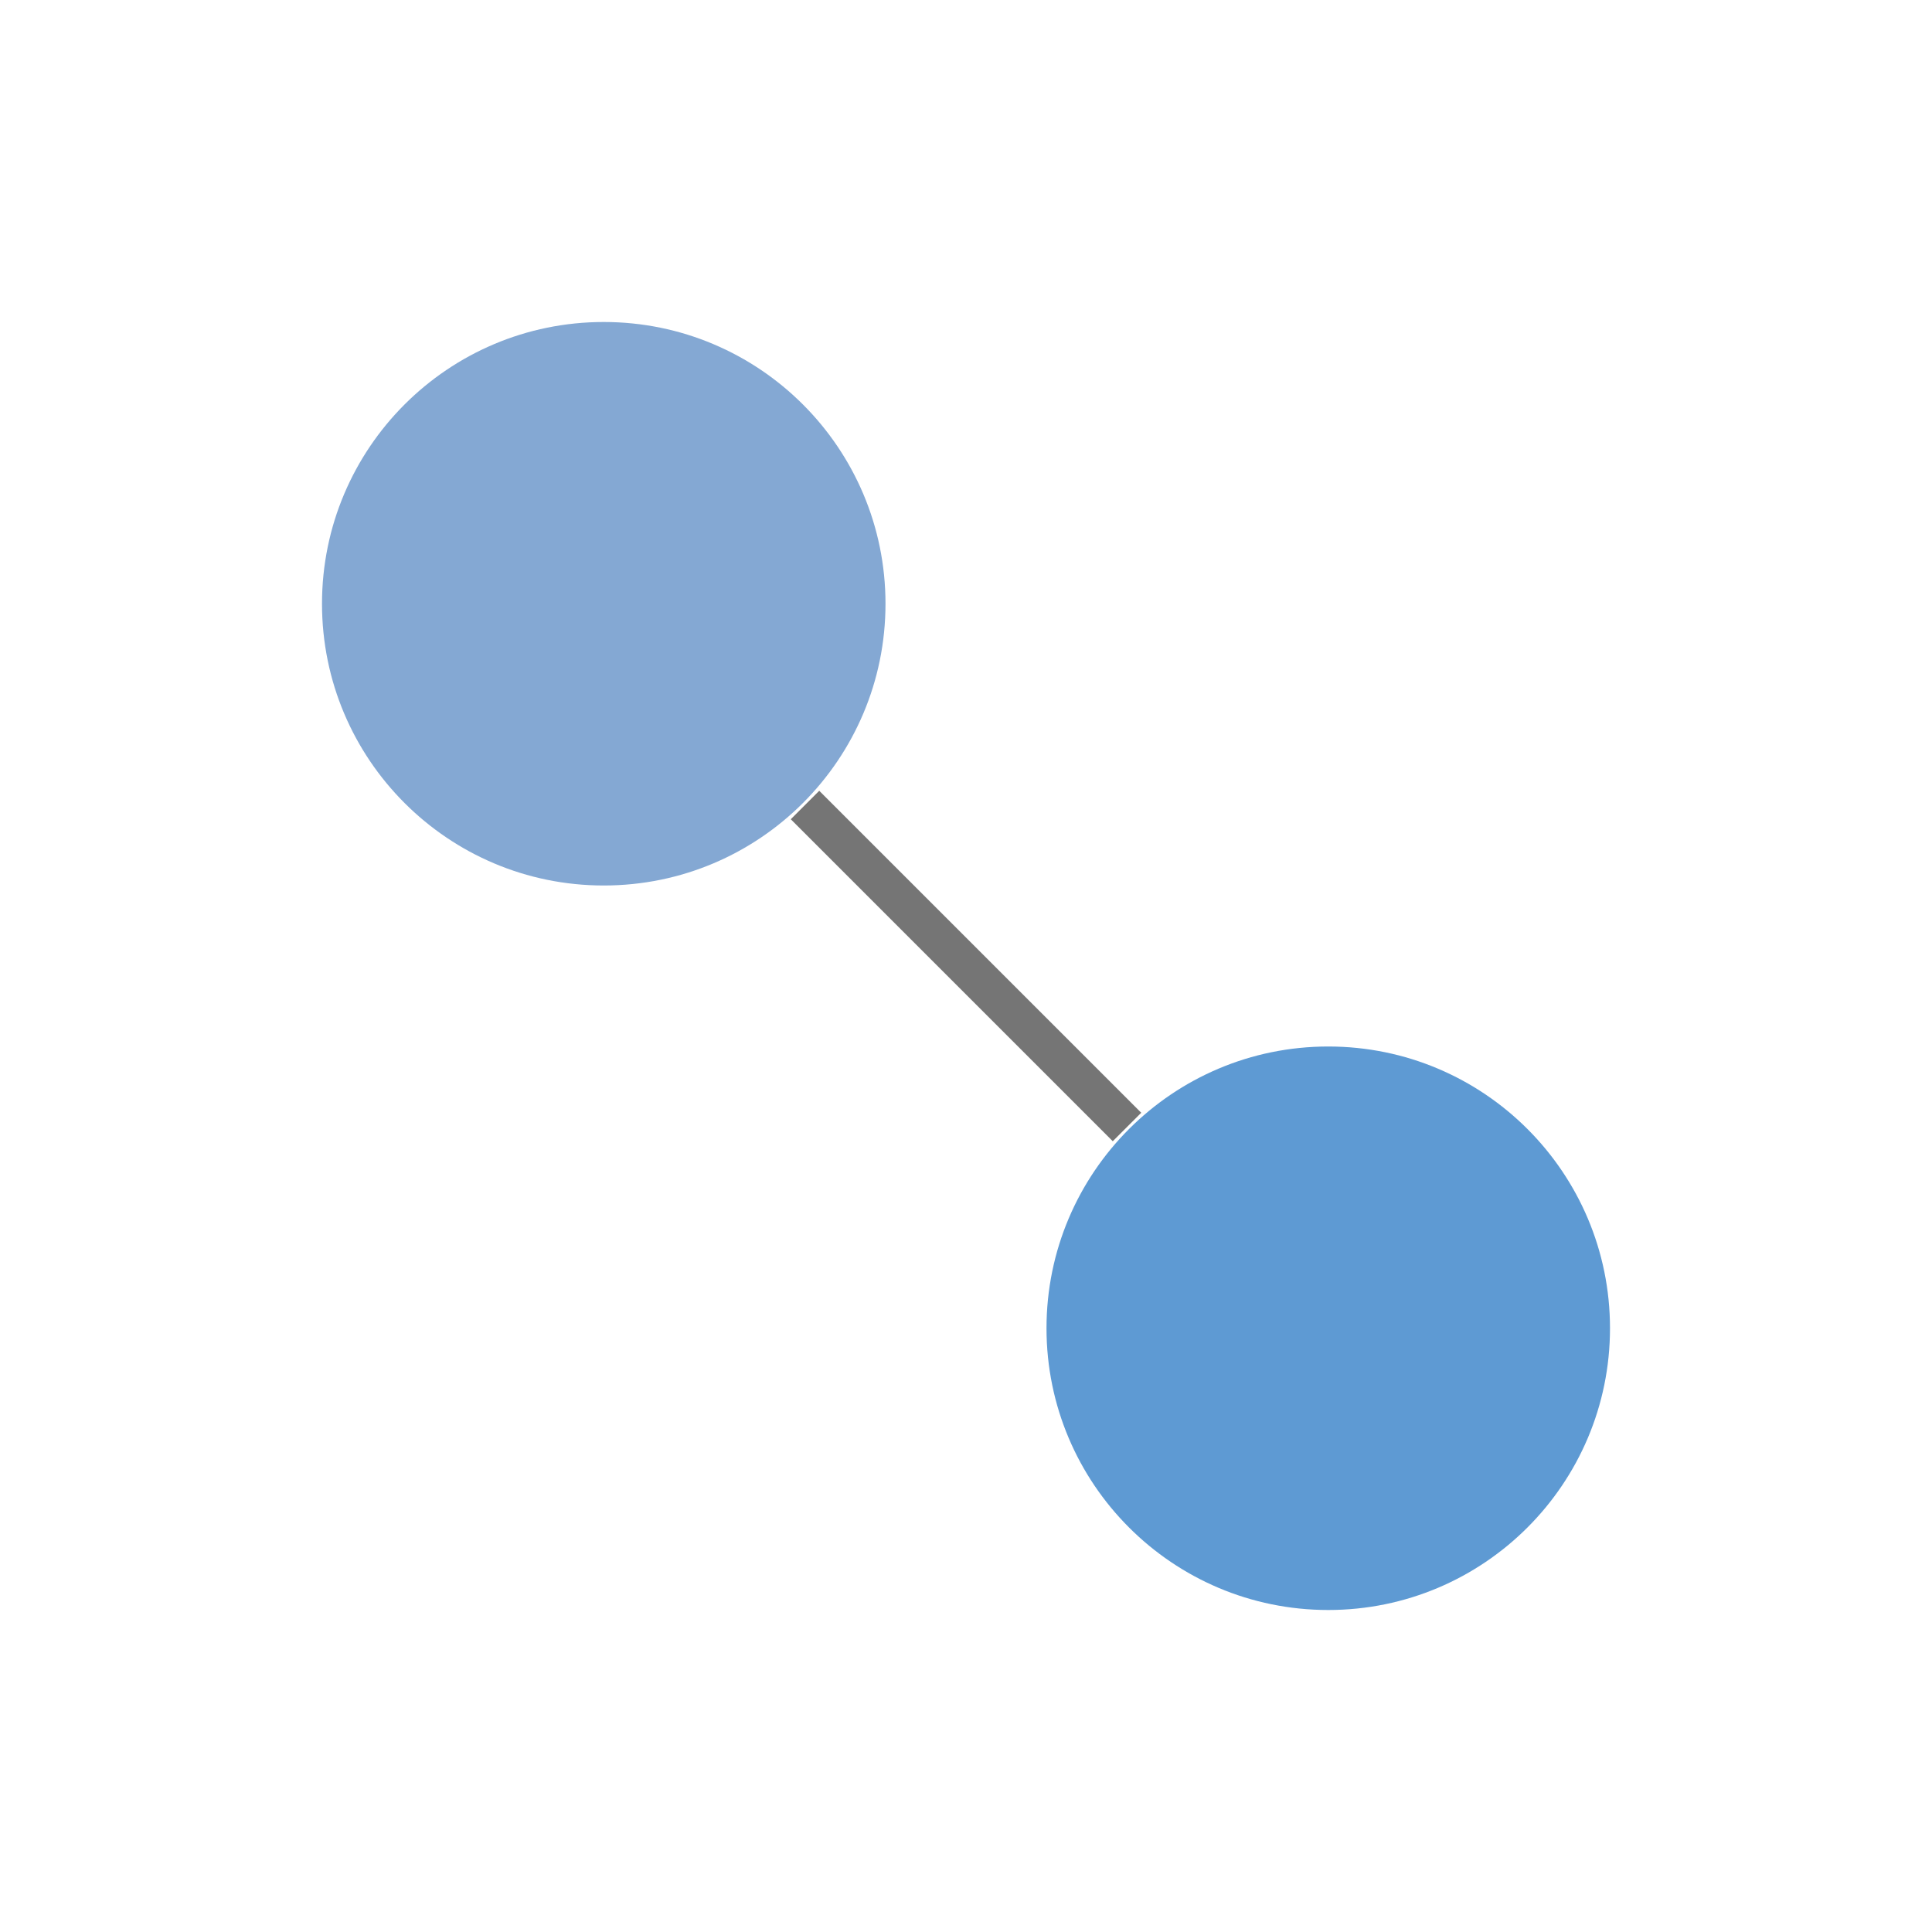
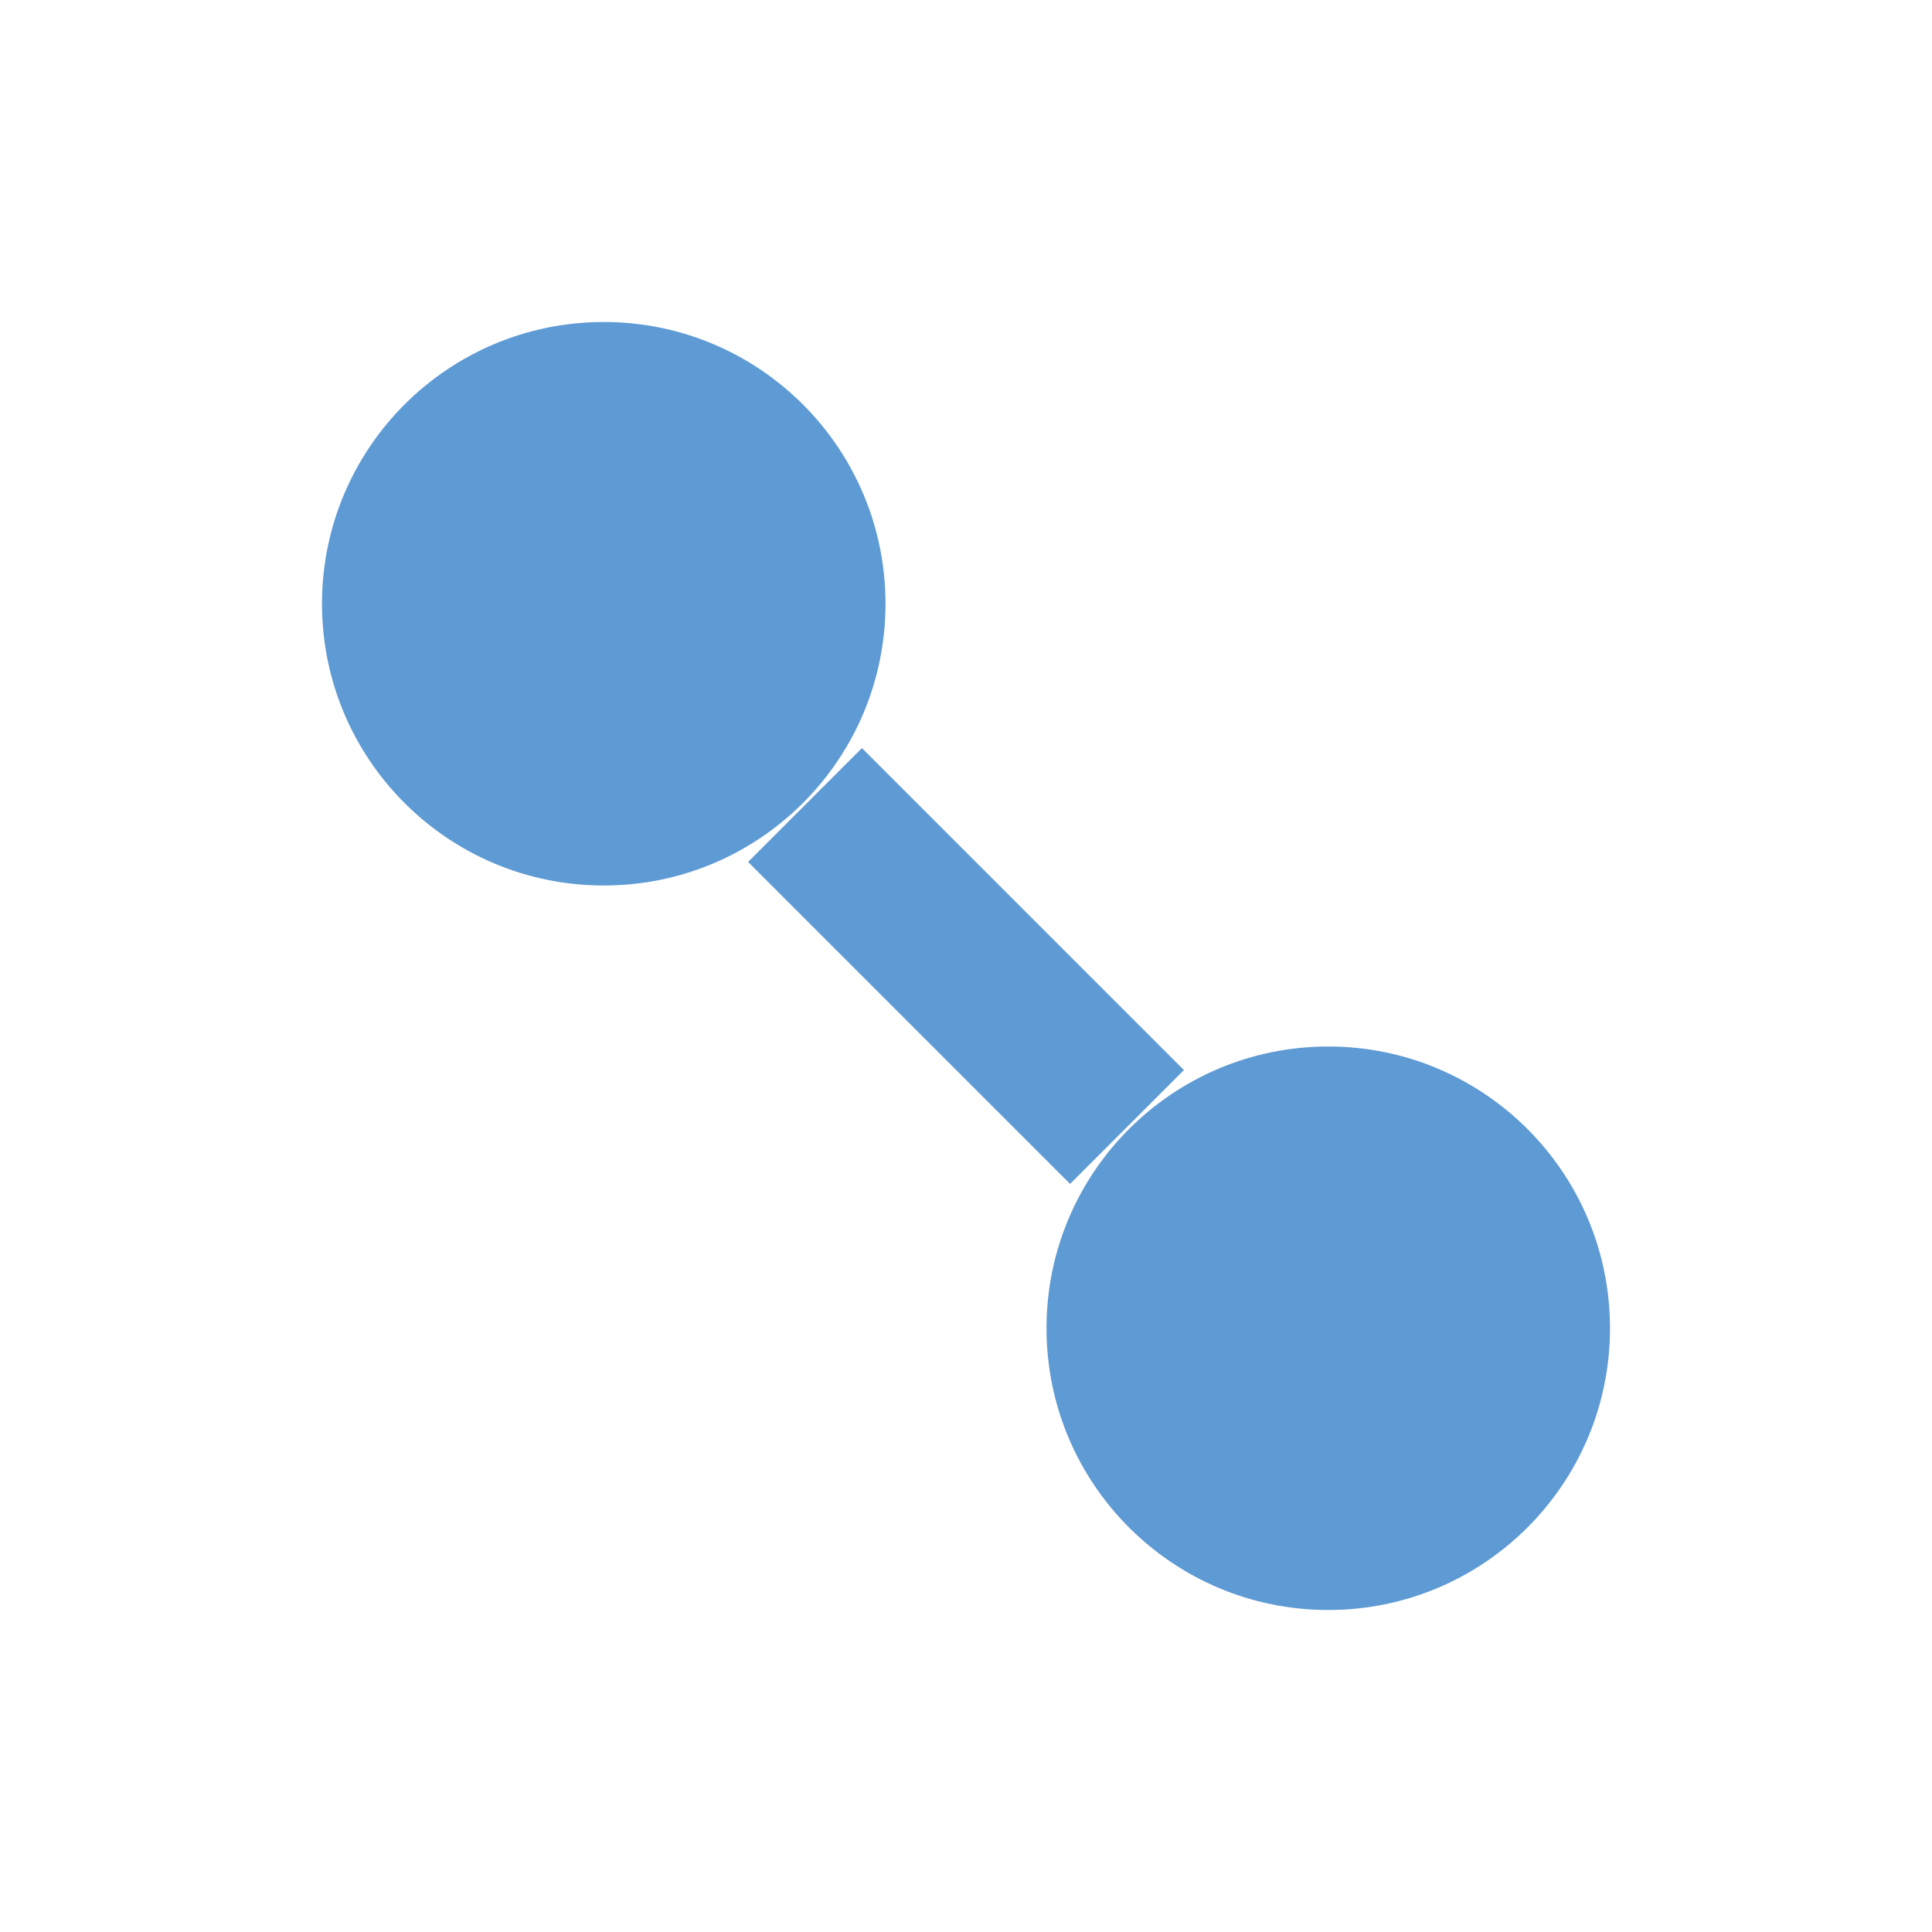
<svg xmlns="http://www.w3.org/2000/svg" width="24" height="24" viewBox="0 0 24 24" fill="none">
-   <circle cx="7.5" cy="7.5" r="3.5" fill="#84A8D3" />
-   <path d="M10 10L14 14" stroke="#757575" stroke-width="0.5" />
+   <circle cx="7.5" cy="7.5" r="3.5" fill="#5E9AD3" />
+   <path d="M10 10L14 14" stroke="#5E9AD3" stroke-width="2" />
  <circle cx="16.5" cy="16.5" r="3.5" fill="#5E9AD3" />
</svg>
